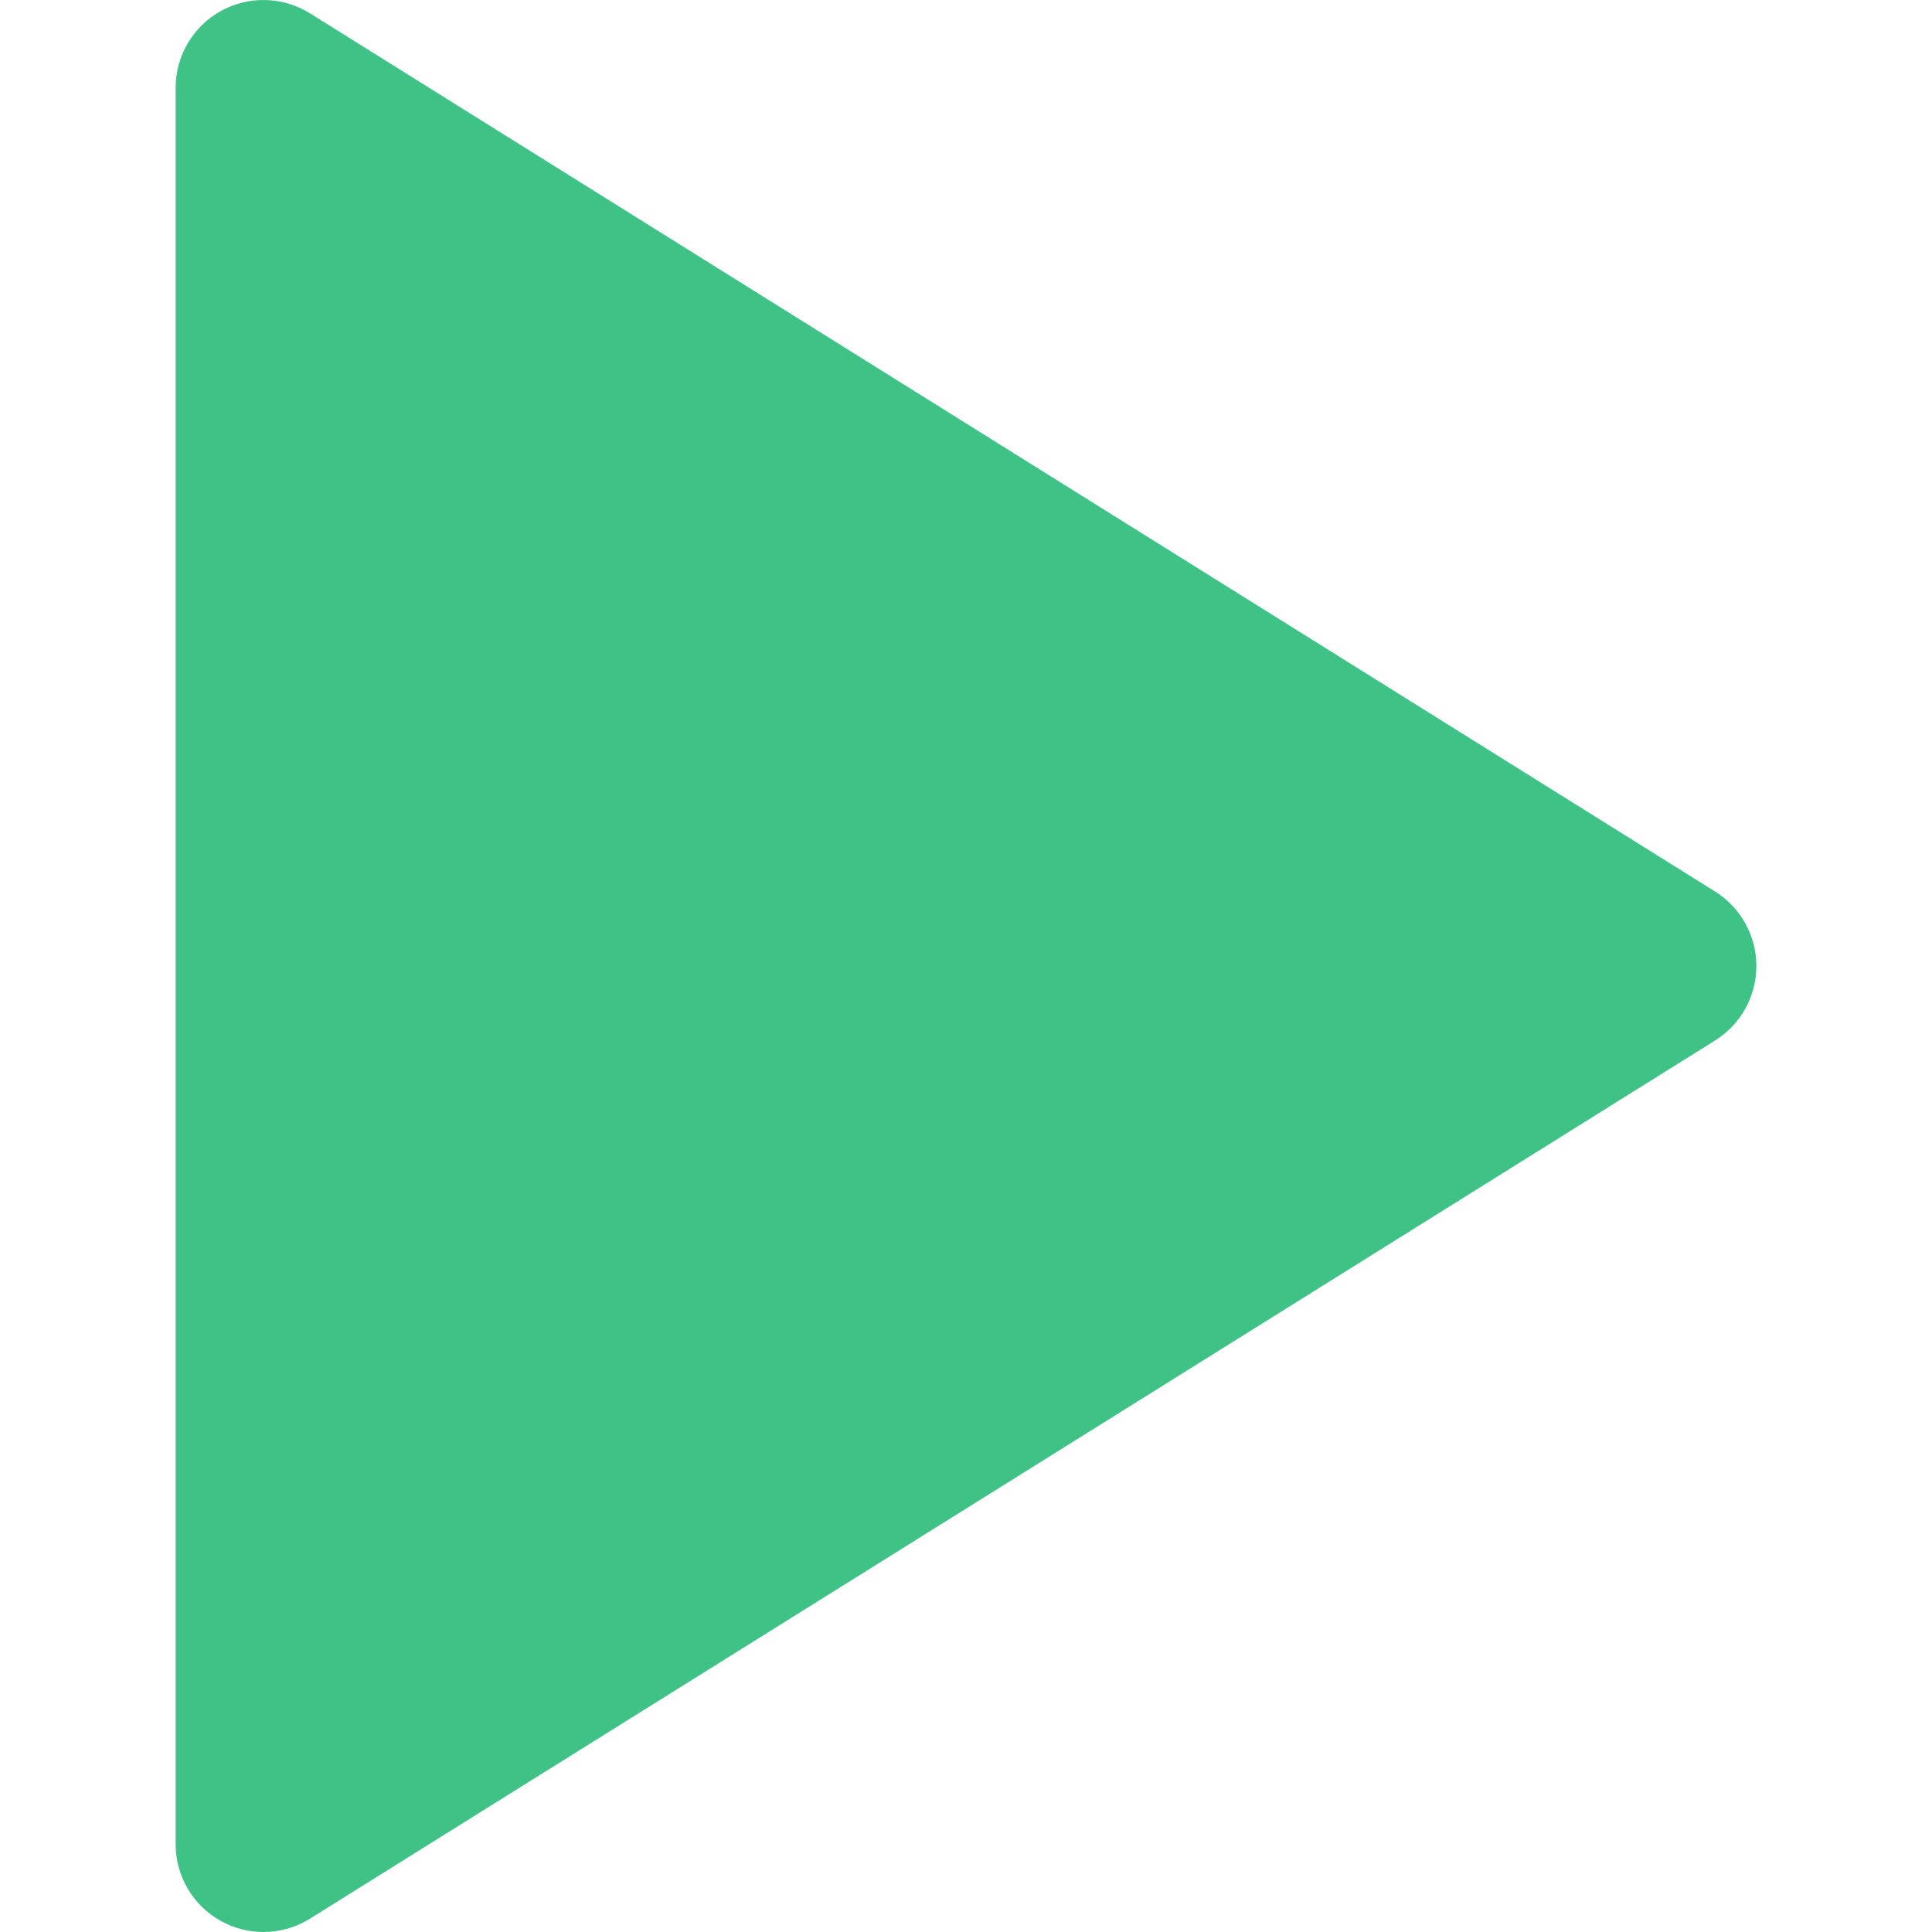
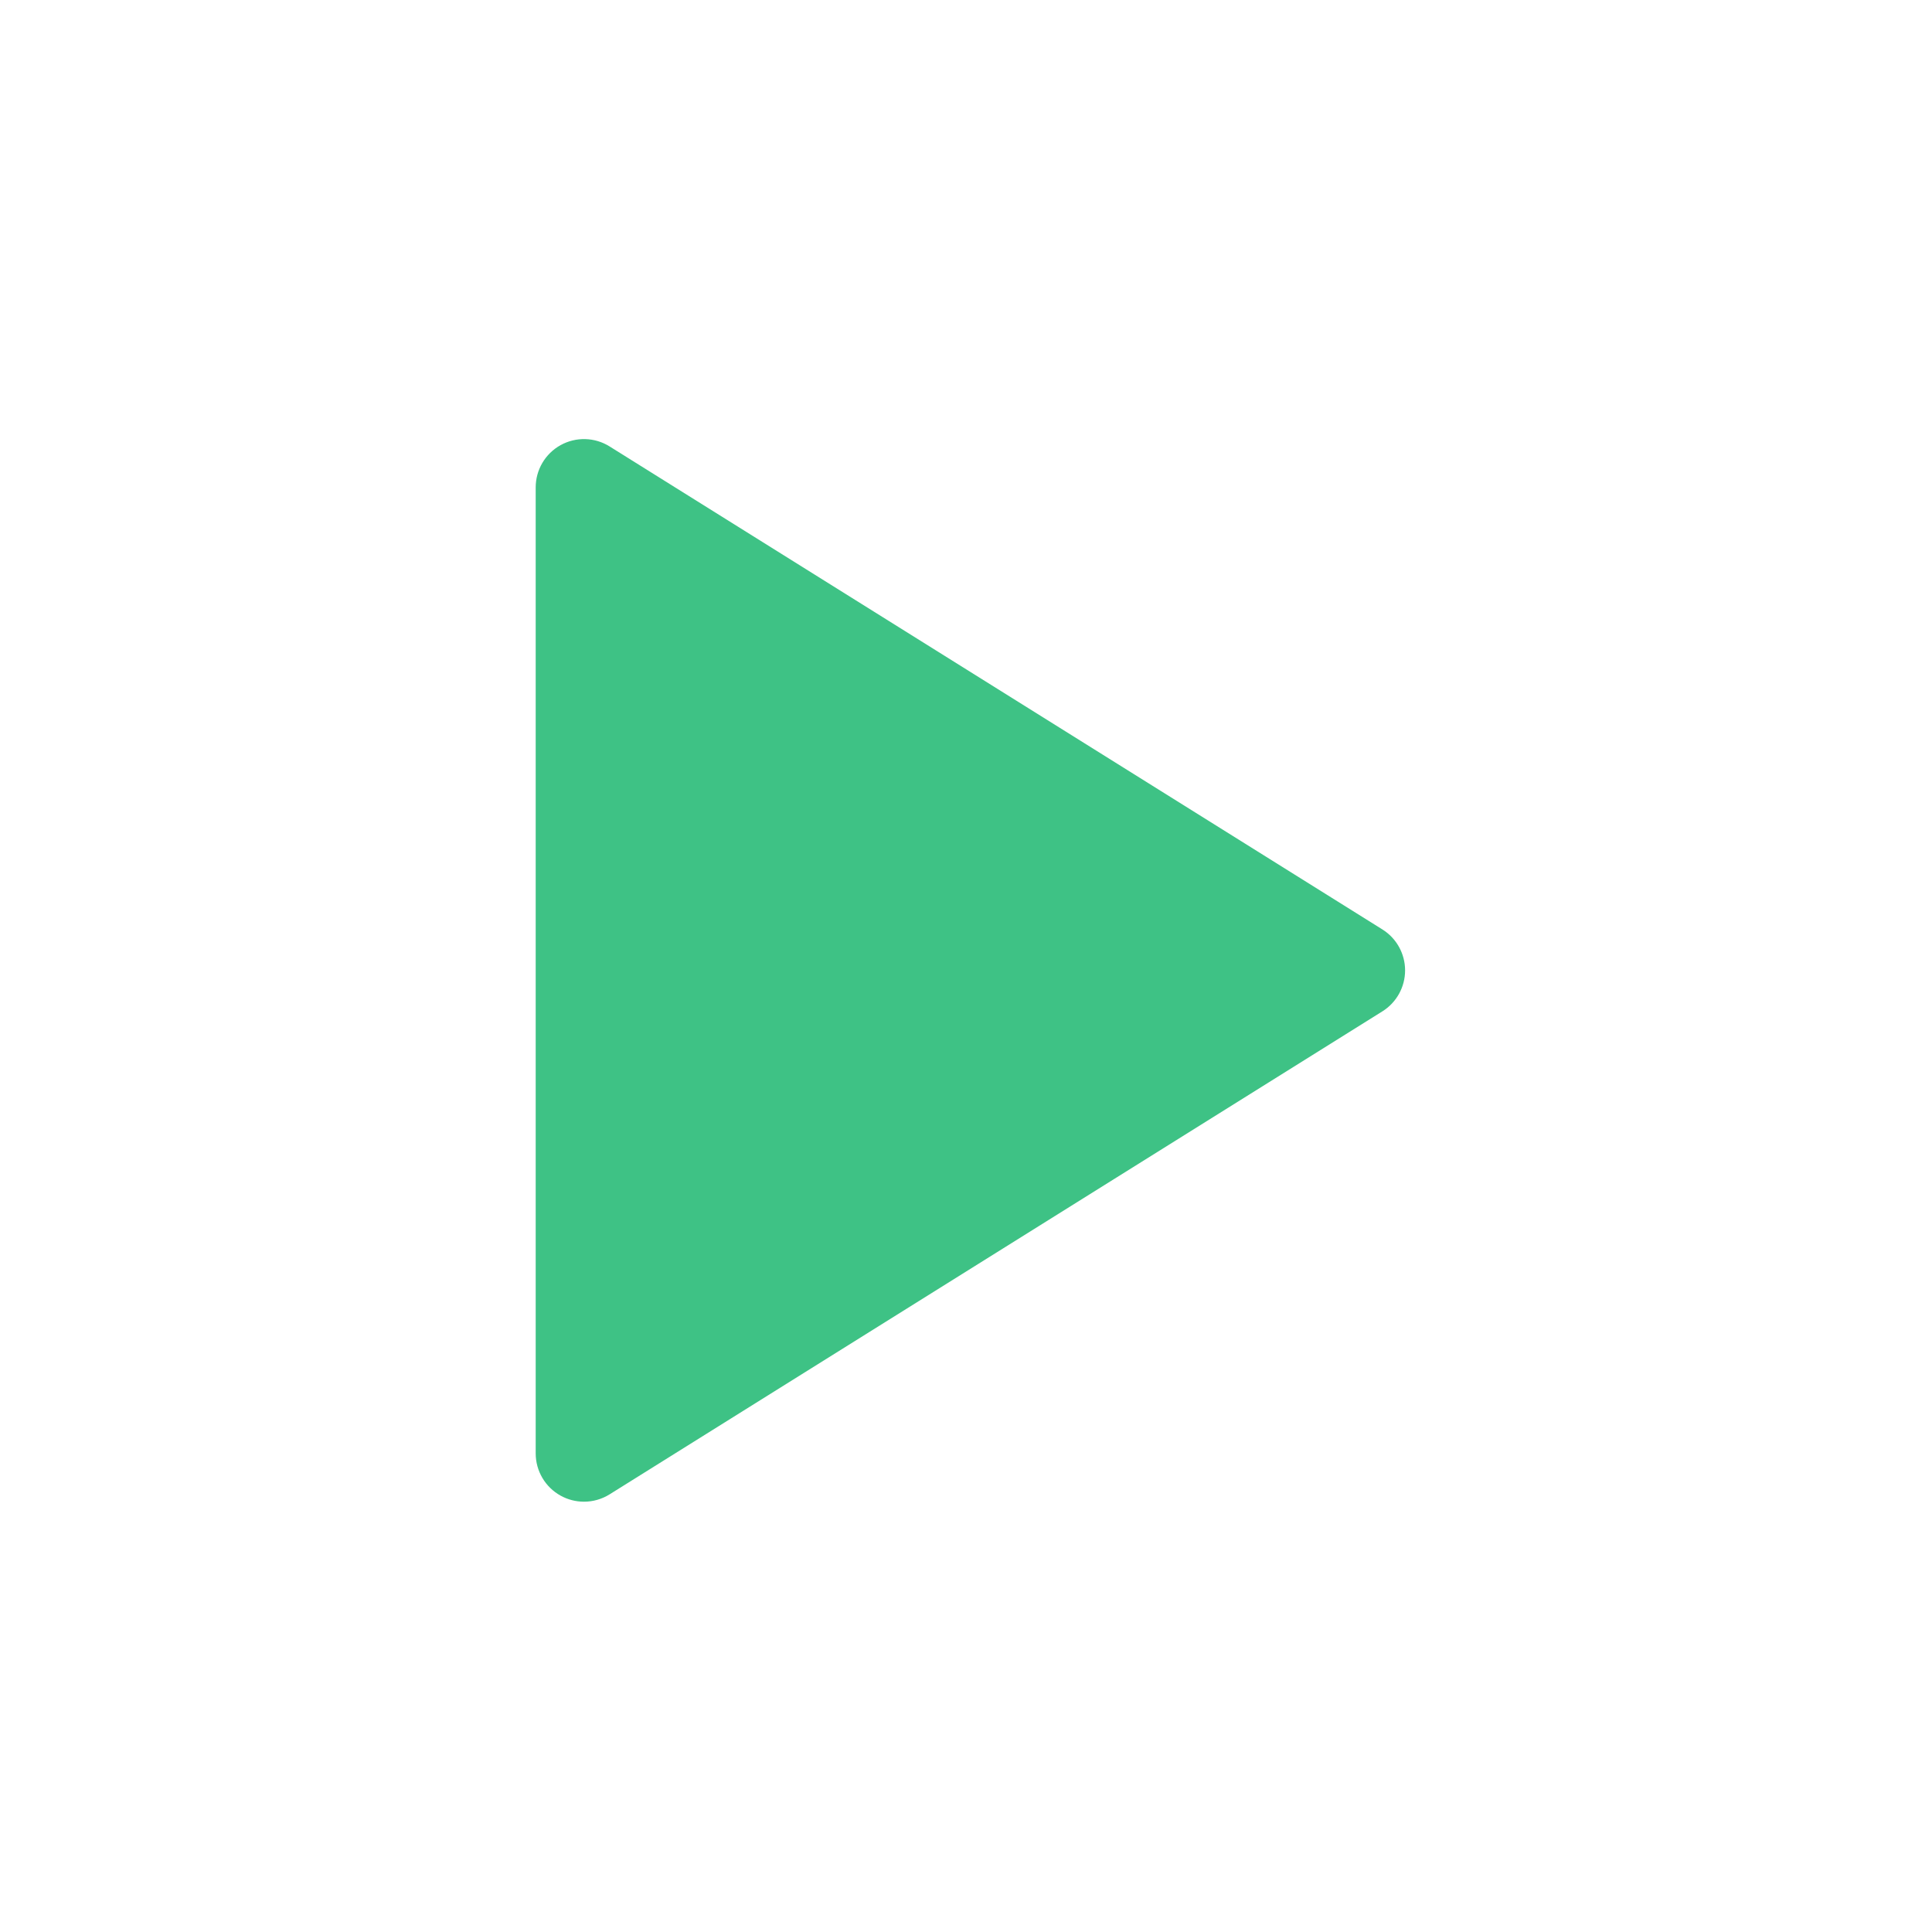
- <svg xmlns="http://www.w3.org/2000/svg" version="1.1" id="Layer_1" x="0px" y="0px" viewBox="0 0 330 330" style="enable-background:new 0 0 330 330;" xml:space="preserve">
-   <path id="XMLID_308_" fill="#3ec285" d="M37.728,328.12c2.266,1.256,4.77,1.88,7.272,1.88c2.763,0,5.522-0.763,7.95-2.28l240-149.999  c4.386-2.741,7.05-7.548,7.05-12.72c0-5.172-2.664-9.979-7.05-12.72L52.95,2.28c-4.625-2.891-10.453-3.043-15.222-0.4  C32.959,4.524,30,9.547,30,15v300C30,320.453,32.959,325.476,37.728,328.12z" />
+ <svg xmlns="http://www.w3.org/2000/svg" viewBox="0 0 330 330">
+   <path fill="#3ec285" transform="translate(75 75) scale(0.55)" d="M37.728,328.12c2.266,1.256,4.77,1.88,7.272,1.88c2.763,0,5.522-0.763,7.95-2.28l240-149.999     c4.386-2.741,7.05-7.548,7.05-12.72c0-5.172-2.664-9.979-7.05-12.72L52.95,2.28     c-4.625-2.891-10.453-3.043-15.222-0.4C32.959,4.524,30,9.547,30,15v300     C30,320.453,32.959,325.476,37.728,328.12z" />
</svg>
